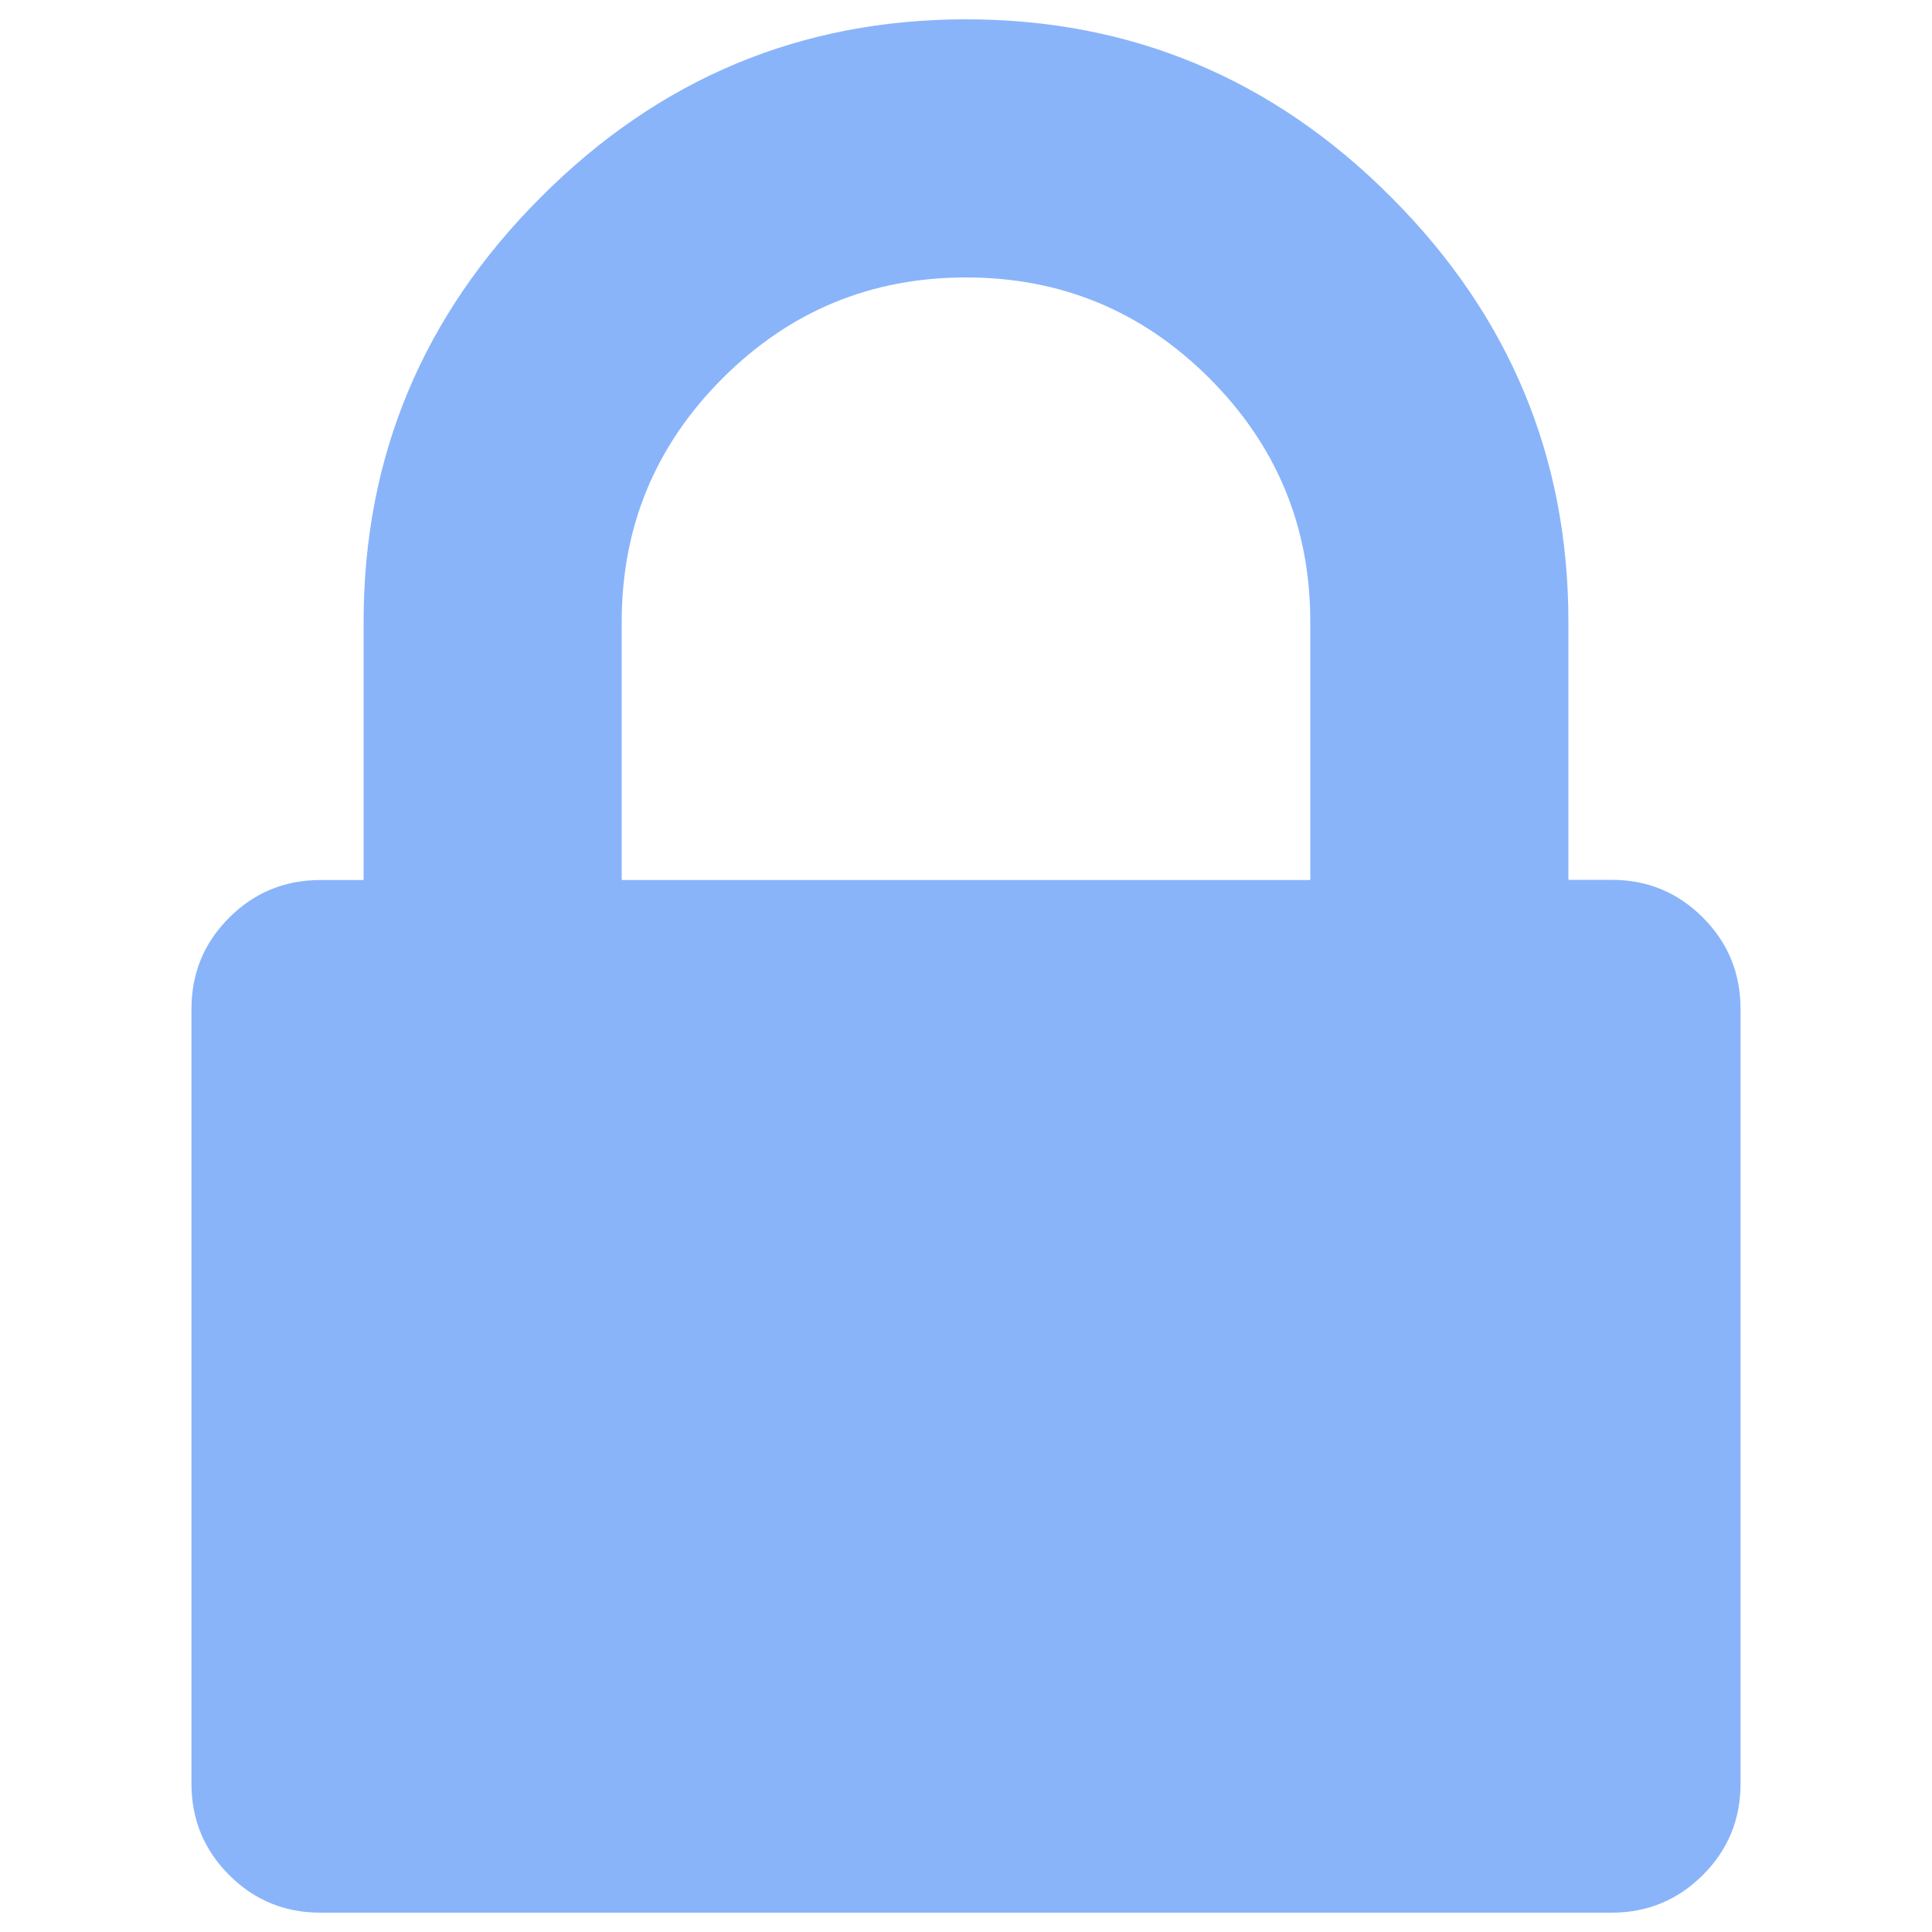
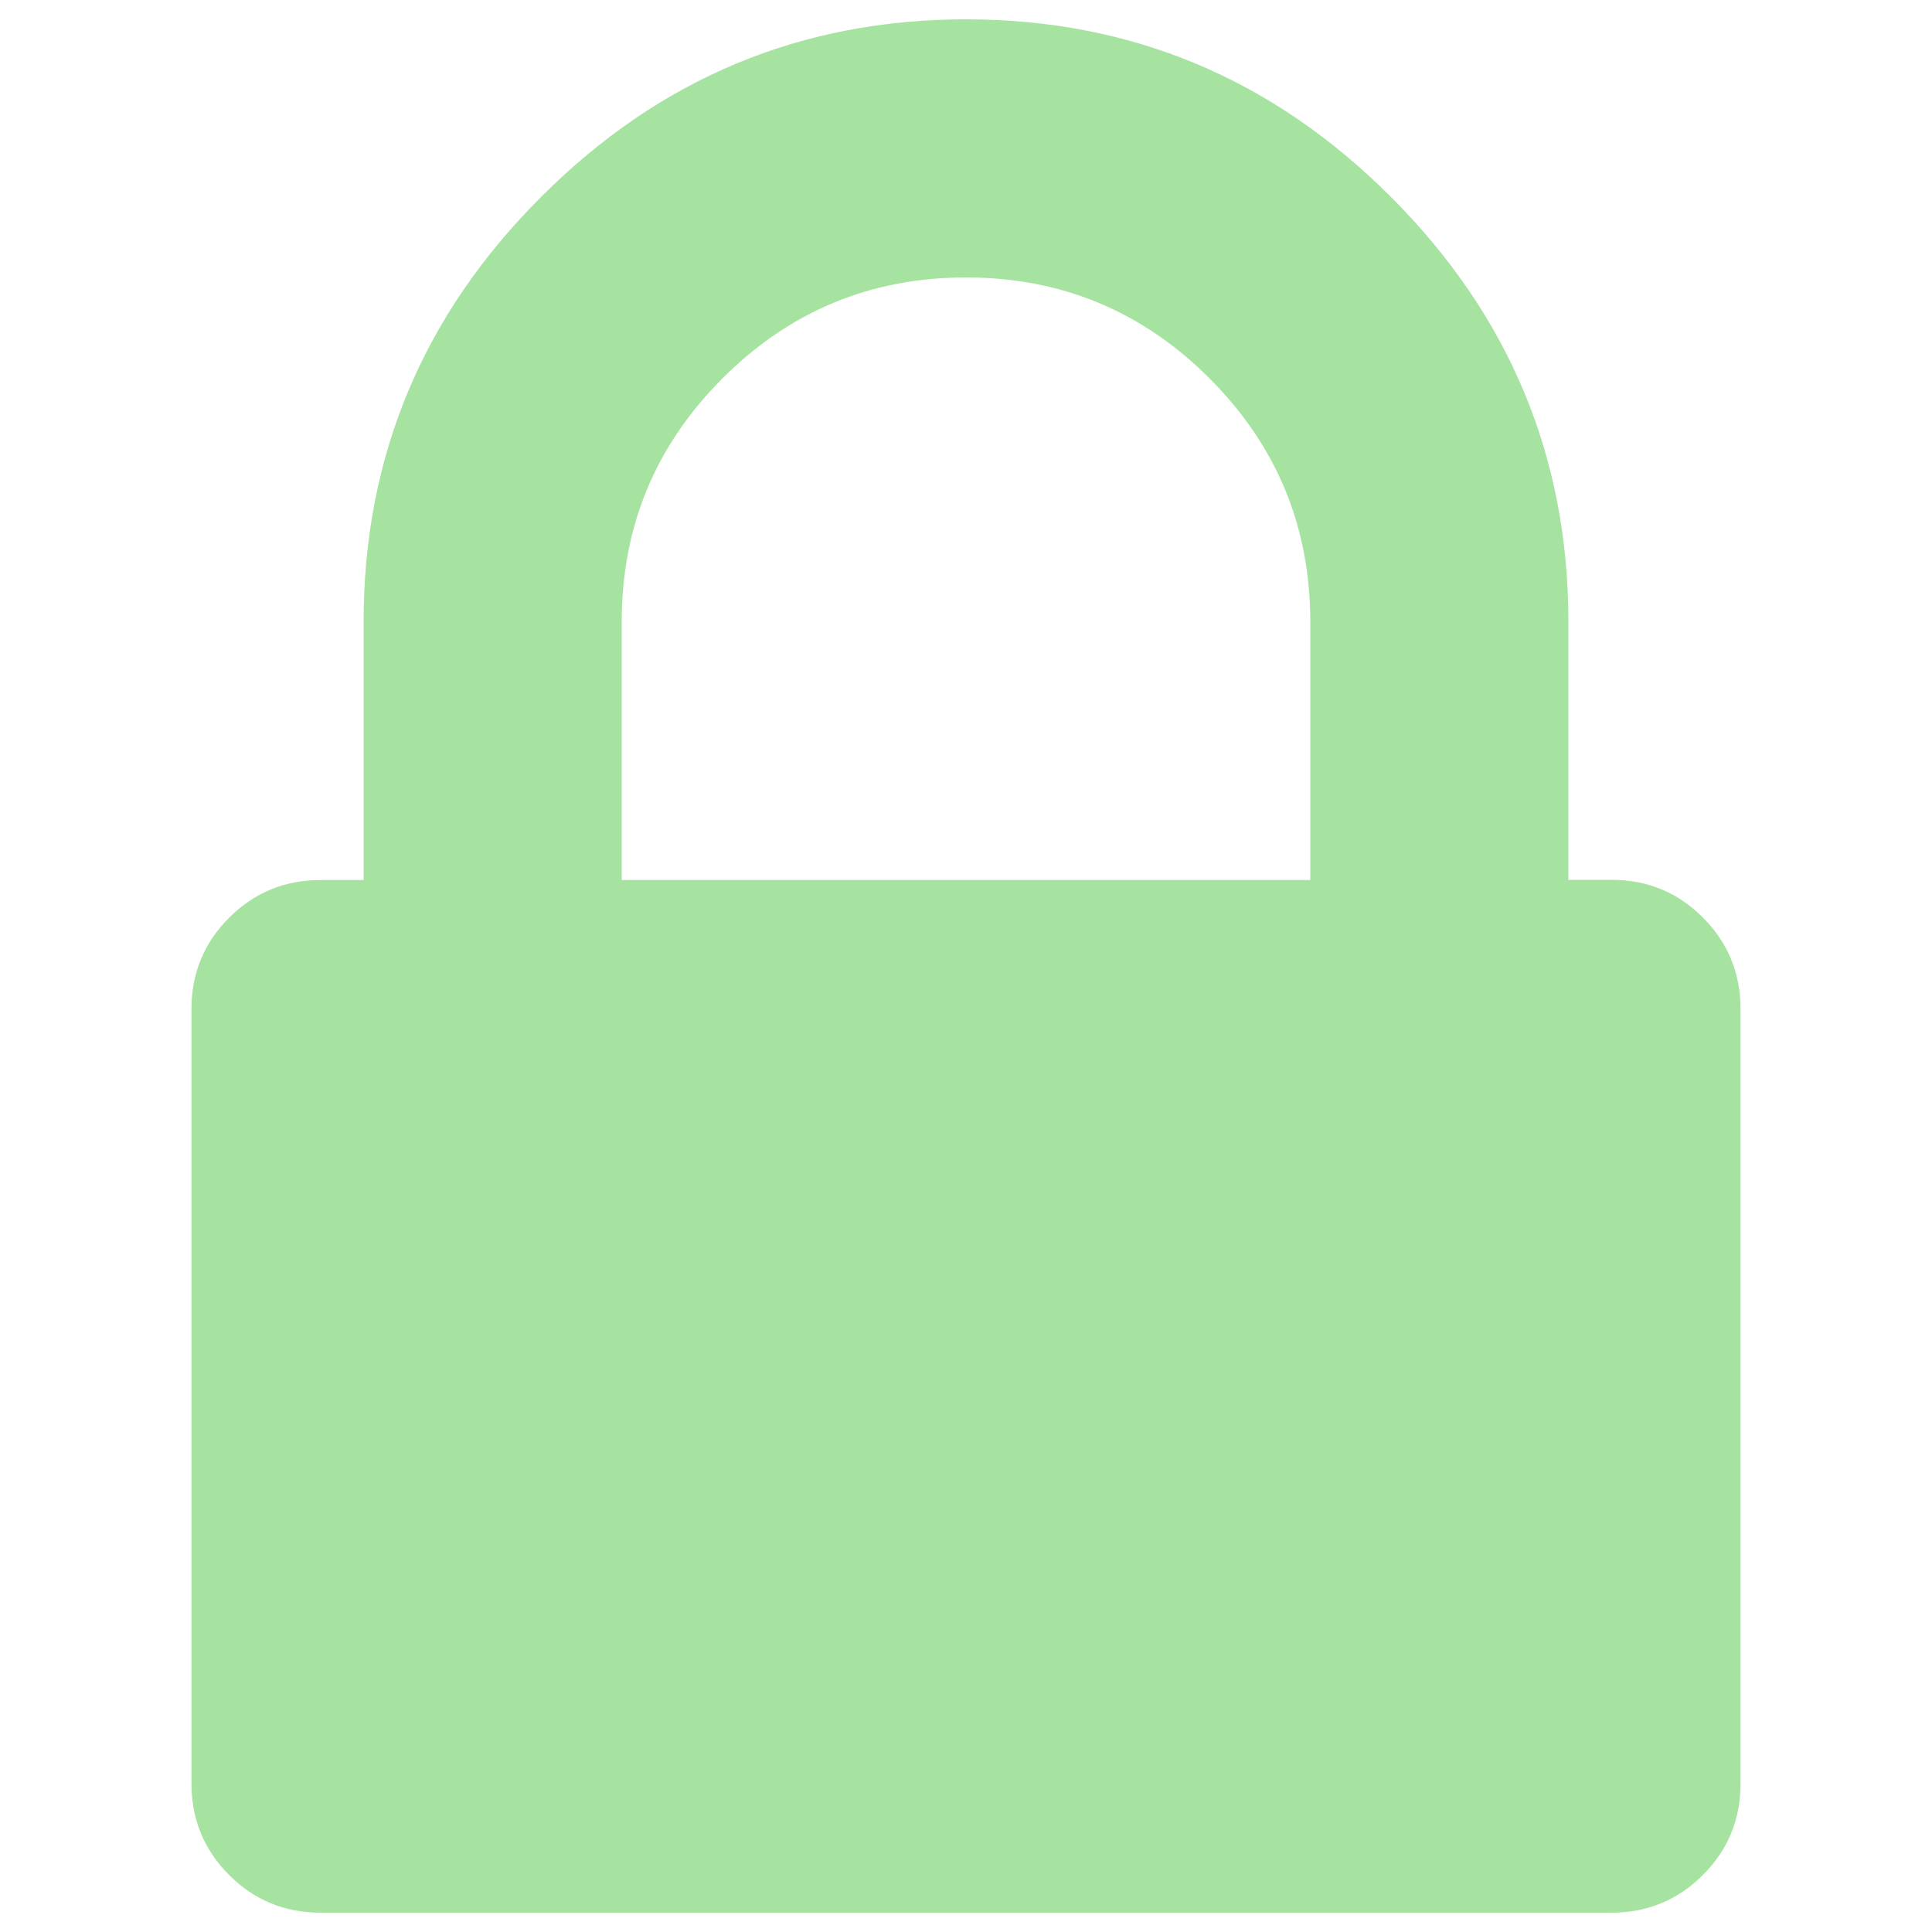
- <svg xmlns="http://www.w3.org/2000/svg" fill="#89b4fa" version="1.1" x="0px" y="0px" viewBox="0 0 1000 1000" enable-background="new 0 0 1000 1000" xml:space="preserve">
+ <svg xmlns="http://www.w3.org/2000/svg" fill="#a6e3a1" version="1.1" x="0px" y="0px" viewBox="0 0 1000 1000" enable-background="new 0 0 1000 1000" xml:space="preserve">
  <g>
    <g>
      <path d="M321.8,455.5h356.4V321.8c0-49.2-17.4-91.2-52.2-126c-34.8-34.8-76.8-52.2-126-52.2c-49.2,0-91.2,17.4-126,52.2c-34.8,34.8-52.2,76.8-52.2,126L321.8,455.5L321.8,455.5z M900.9,522.3v400.9c0,18.6-6.5,34.3-19.5,47.3c-13,13-28.8,19.5-47.3,19.5H165.9c-18.6,0-34.3-6.5-47.3-19.5s-19.5-28.8-19.5-47.3V522.3c0-18.6,6.5-34.3,19.5-47.3c13-13,28.8-19.5,47.3-19.5h22.3V321.8c0-85.4,30.6-158.7,91.9-219.9C341.3,40.6,414.6,10,500,10c85.4,0,158.7,30.6,219.9,91.9c61.3,61.3,91.9,134.6,91.9,219.9v133.6h22.3c18.6,0,34.3,6.5,47.3,19.5C894.4,487.9,900.9,503.7,900.9,522.3L900.9,522.3z" />
    </g>
  </g>
</svg>
